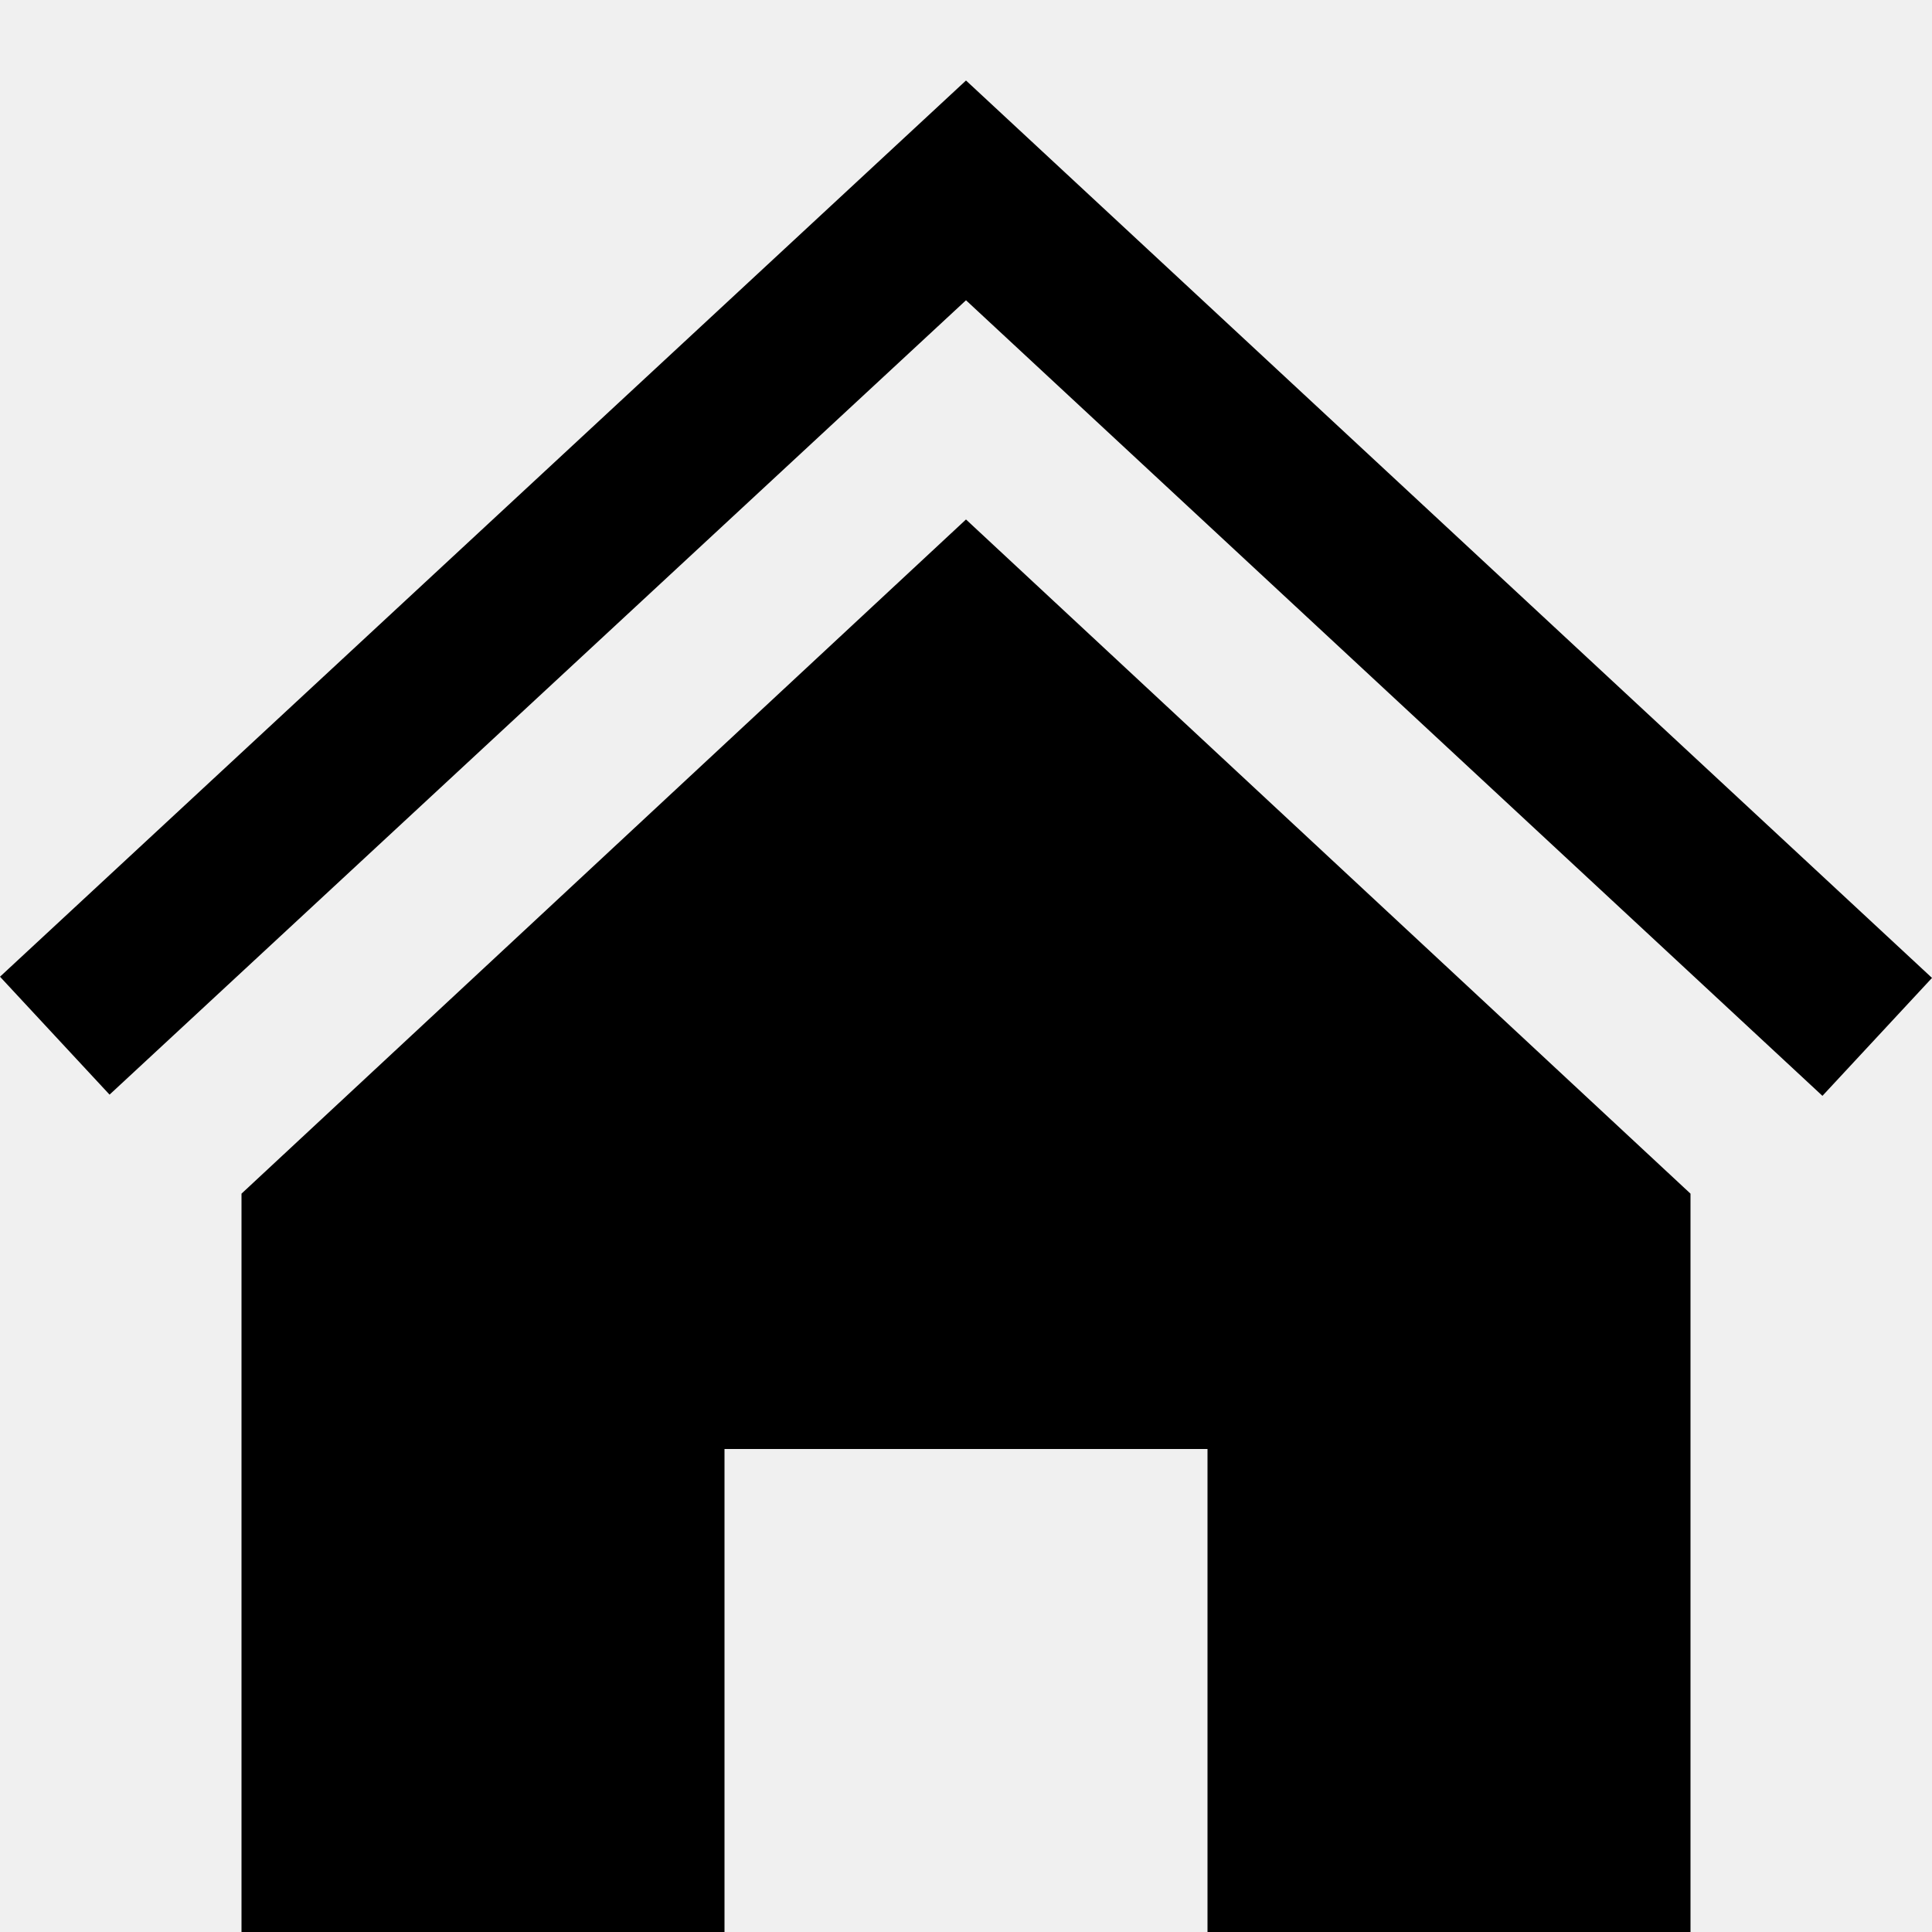
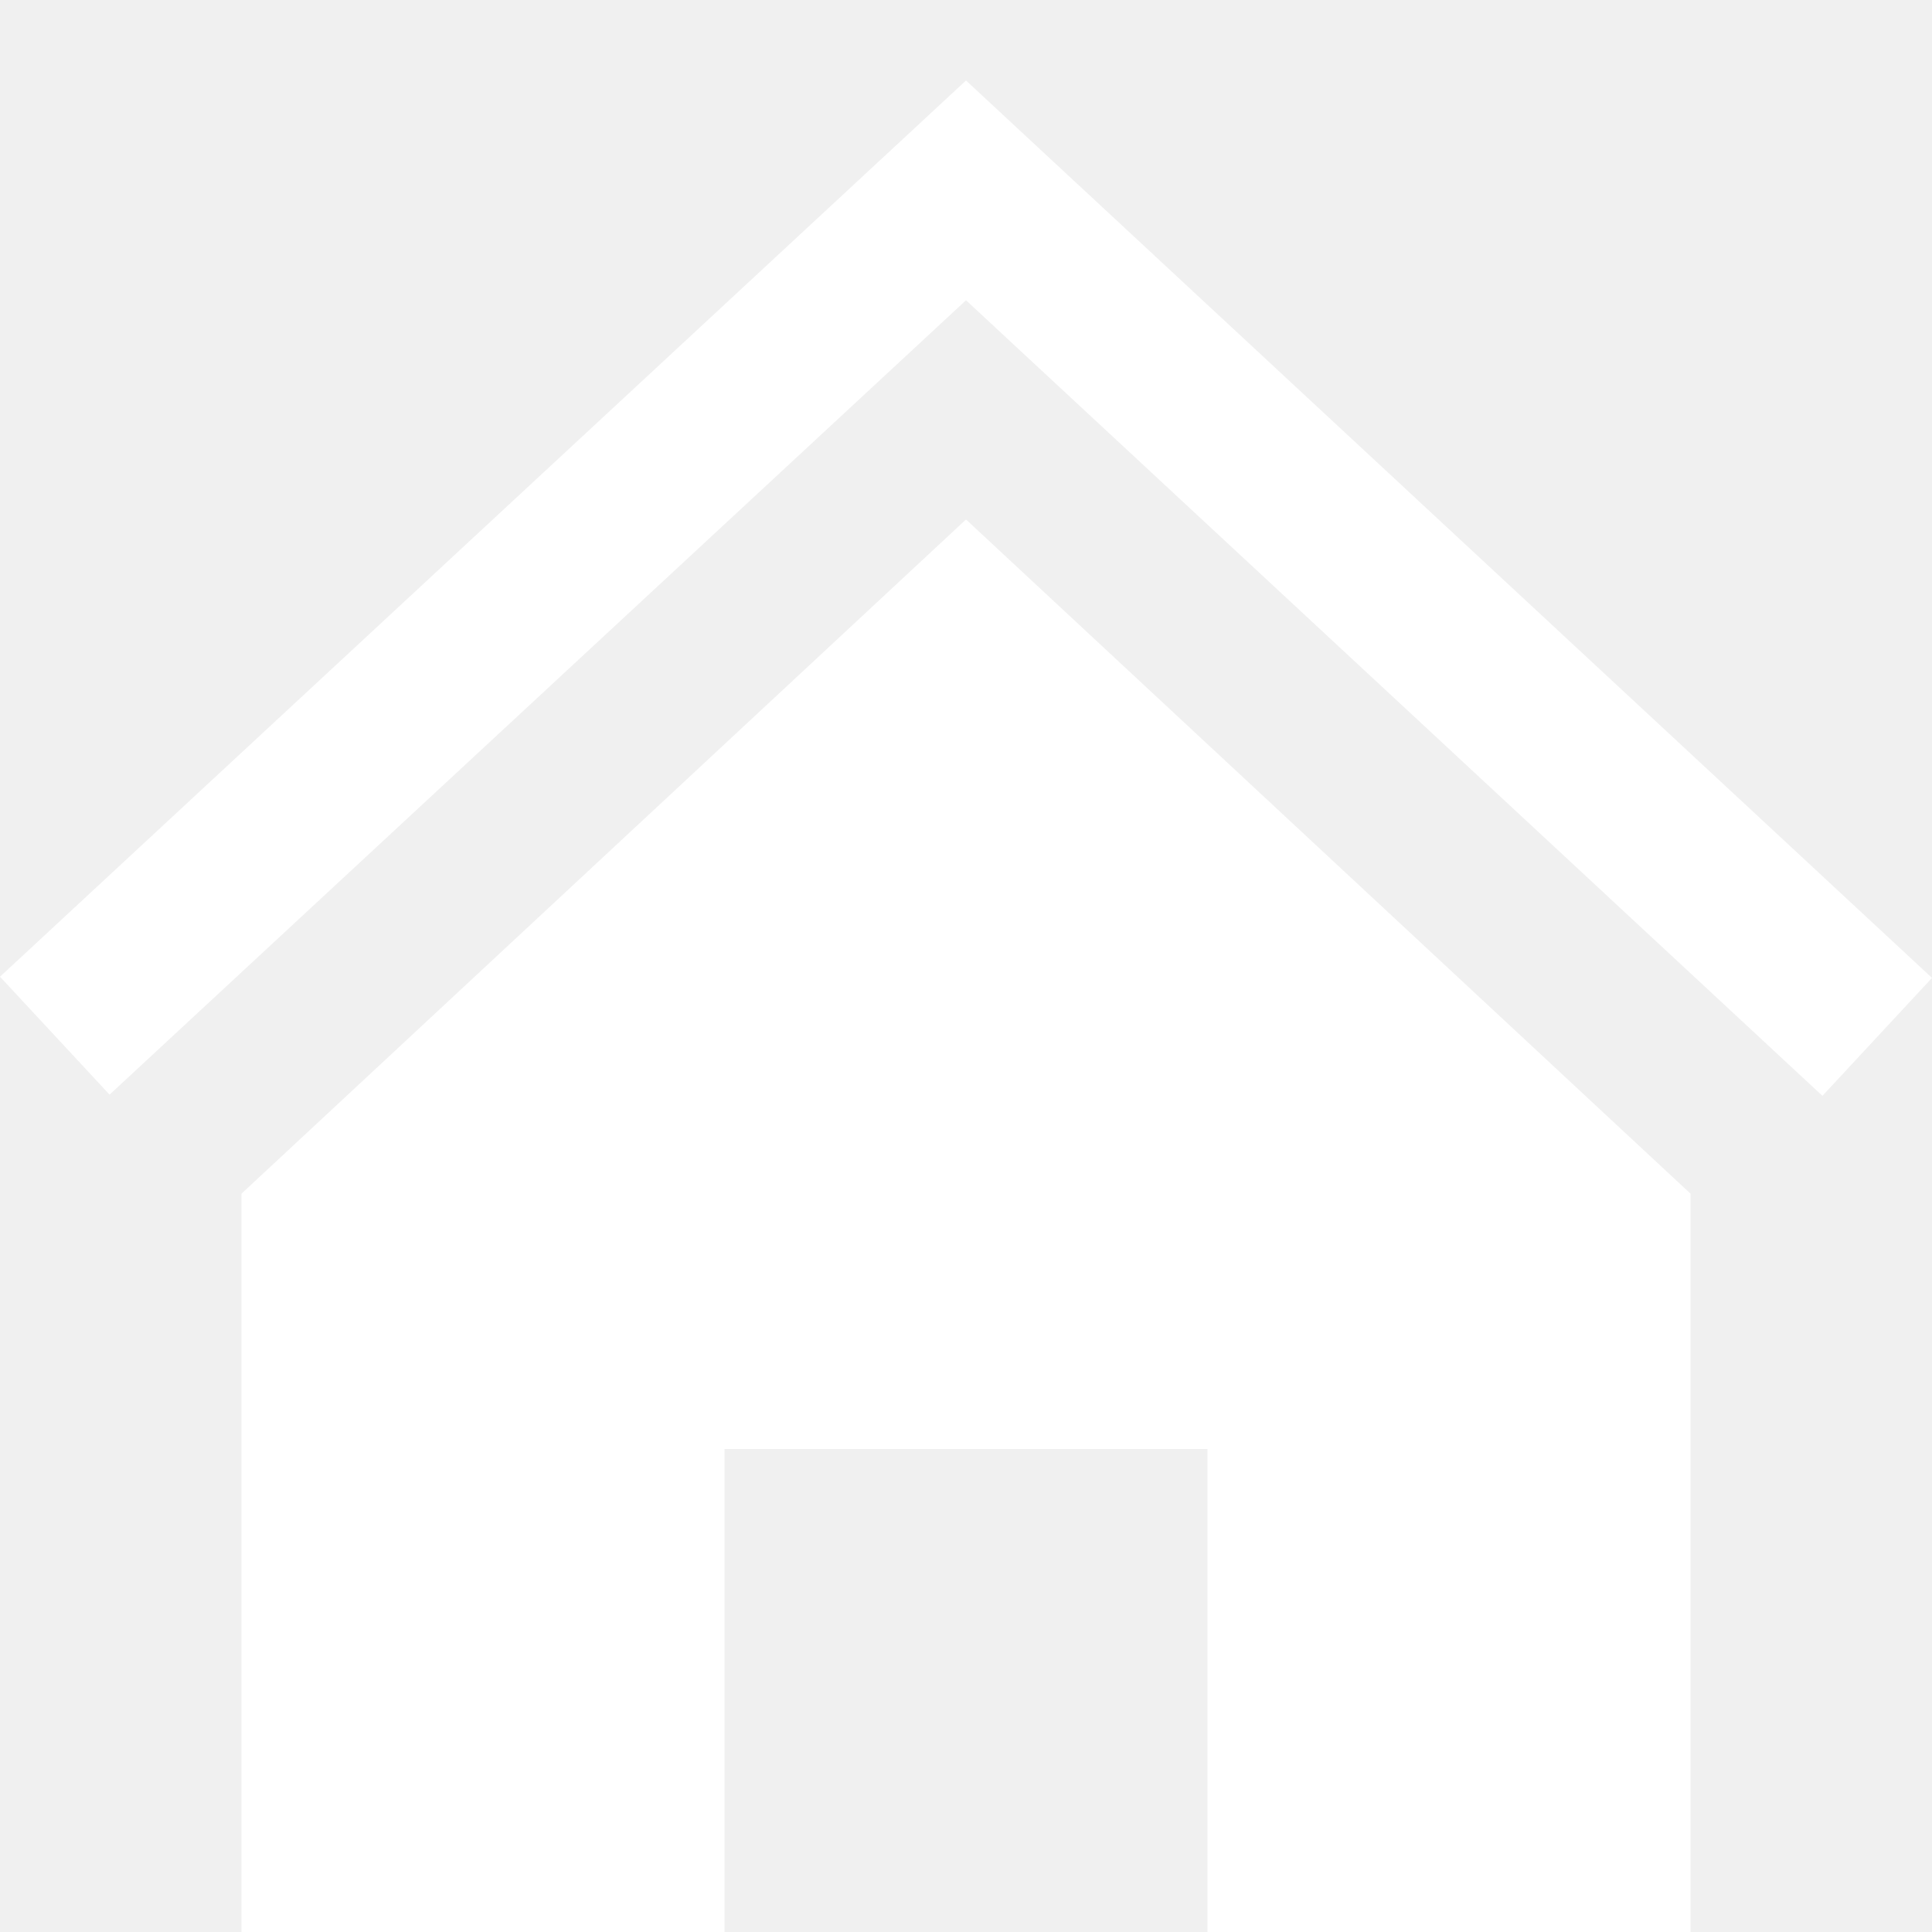
<svg xmlns="http://www.w3.org/2000/svg" width="24" height="24" viewBox="0 0 24 24">
-   <path d="M12 6.453l9 8.375v9.172h-6v-6h-6v6h-6v-9.172l9-8.375zm12 5.695l-12-11.148-12 11.133 1.361 1.465 10.639-9.868 10.639 9.883 1.361-1.465z" />
+   <path d="M12 6.453l9 8.375v9.172h-6v-6h-6v6h-6v-9.172l9-8.375zm12 5.695l-12-11.148-12 11.133 1.361 1.465 10.639-9.868 10.639 9.883 1.361-1.465z" fill="#fff" />
</svg>
